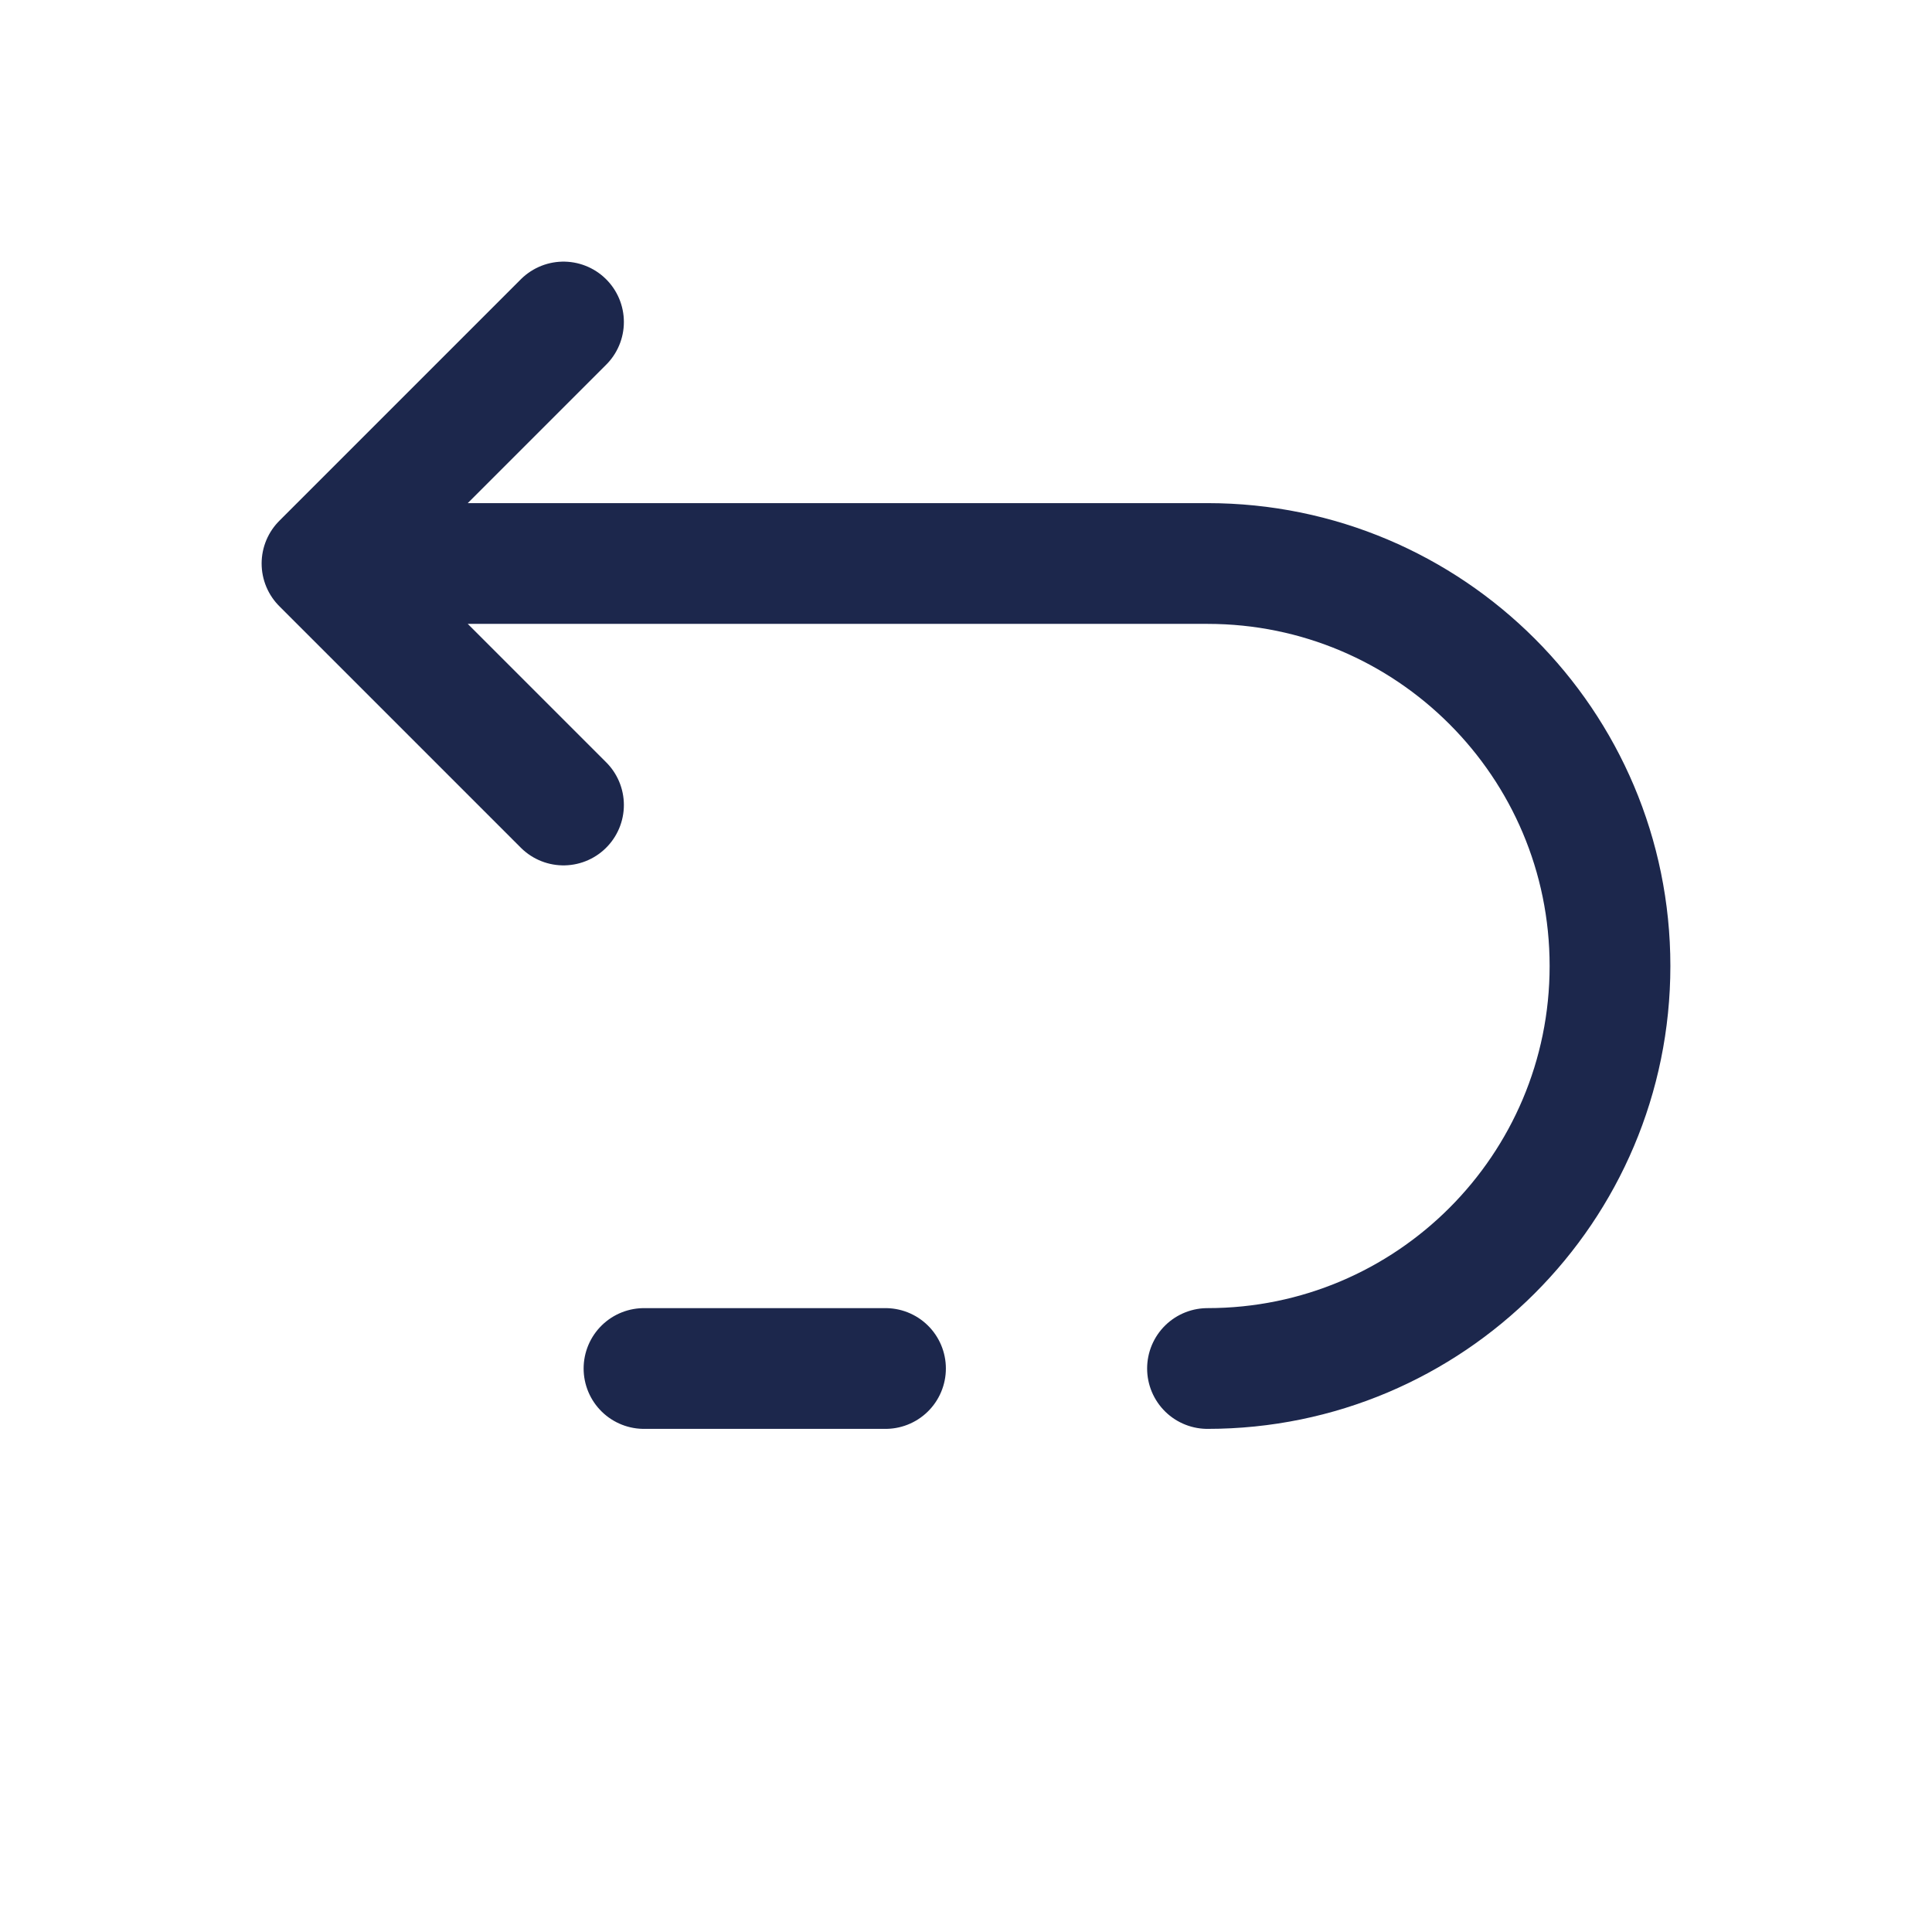
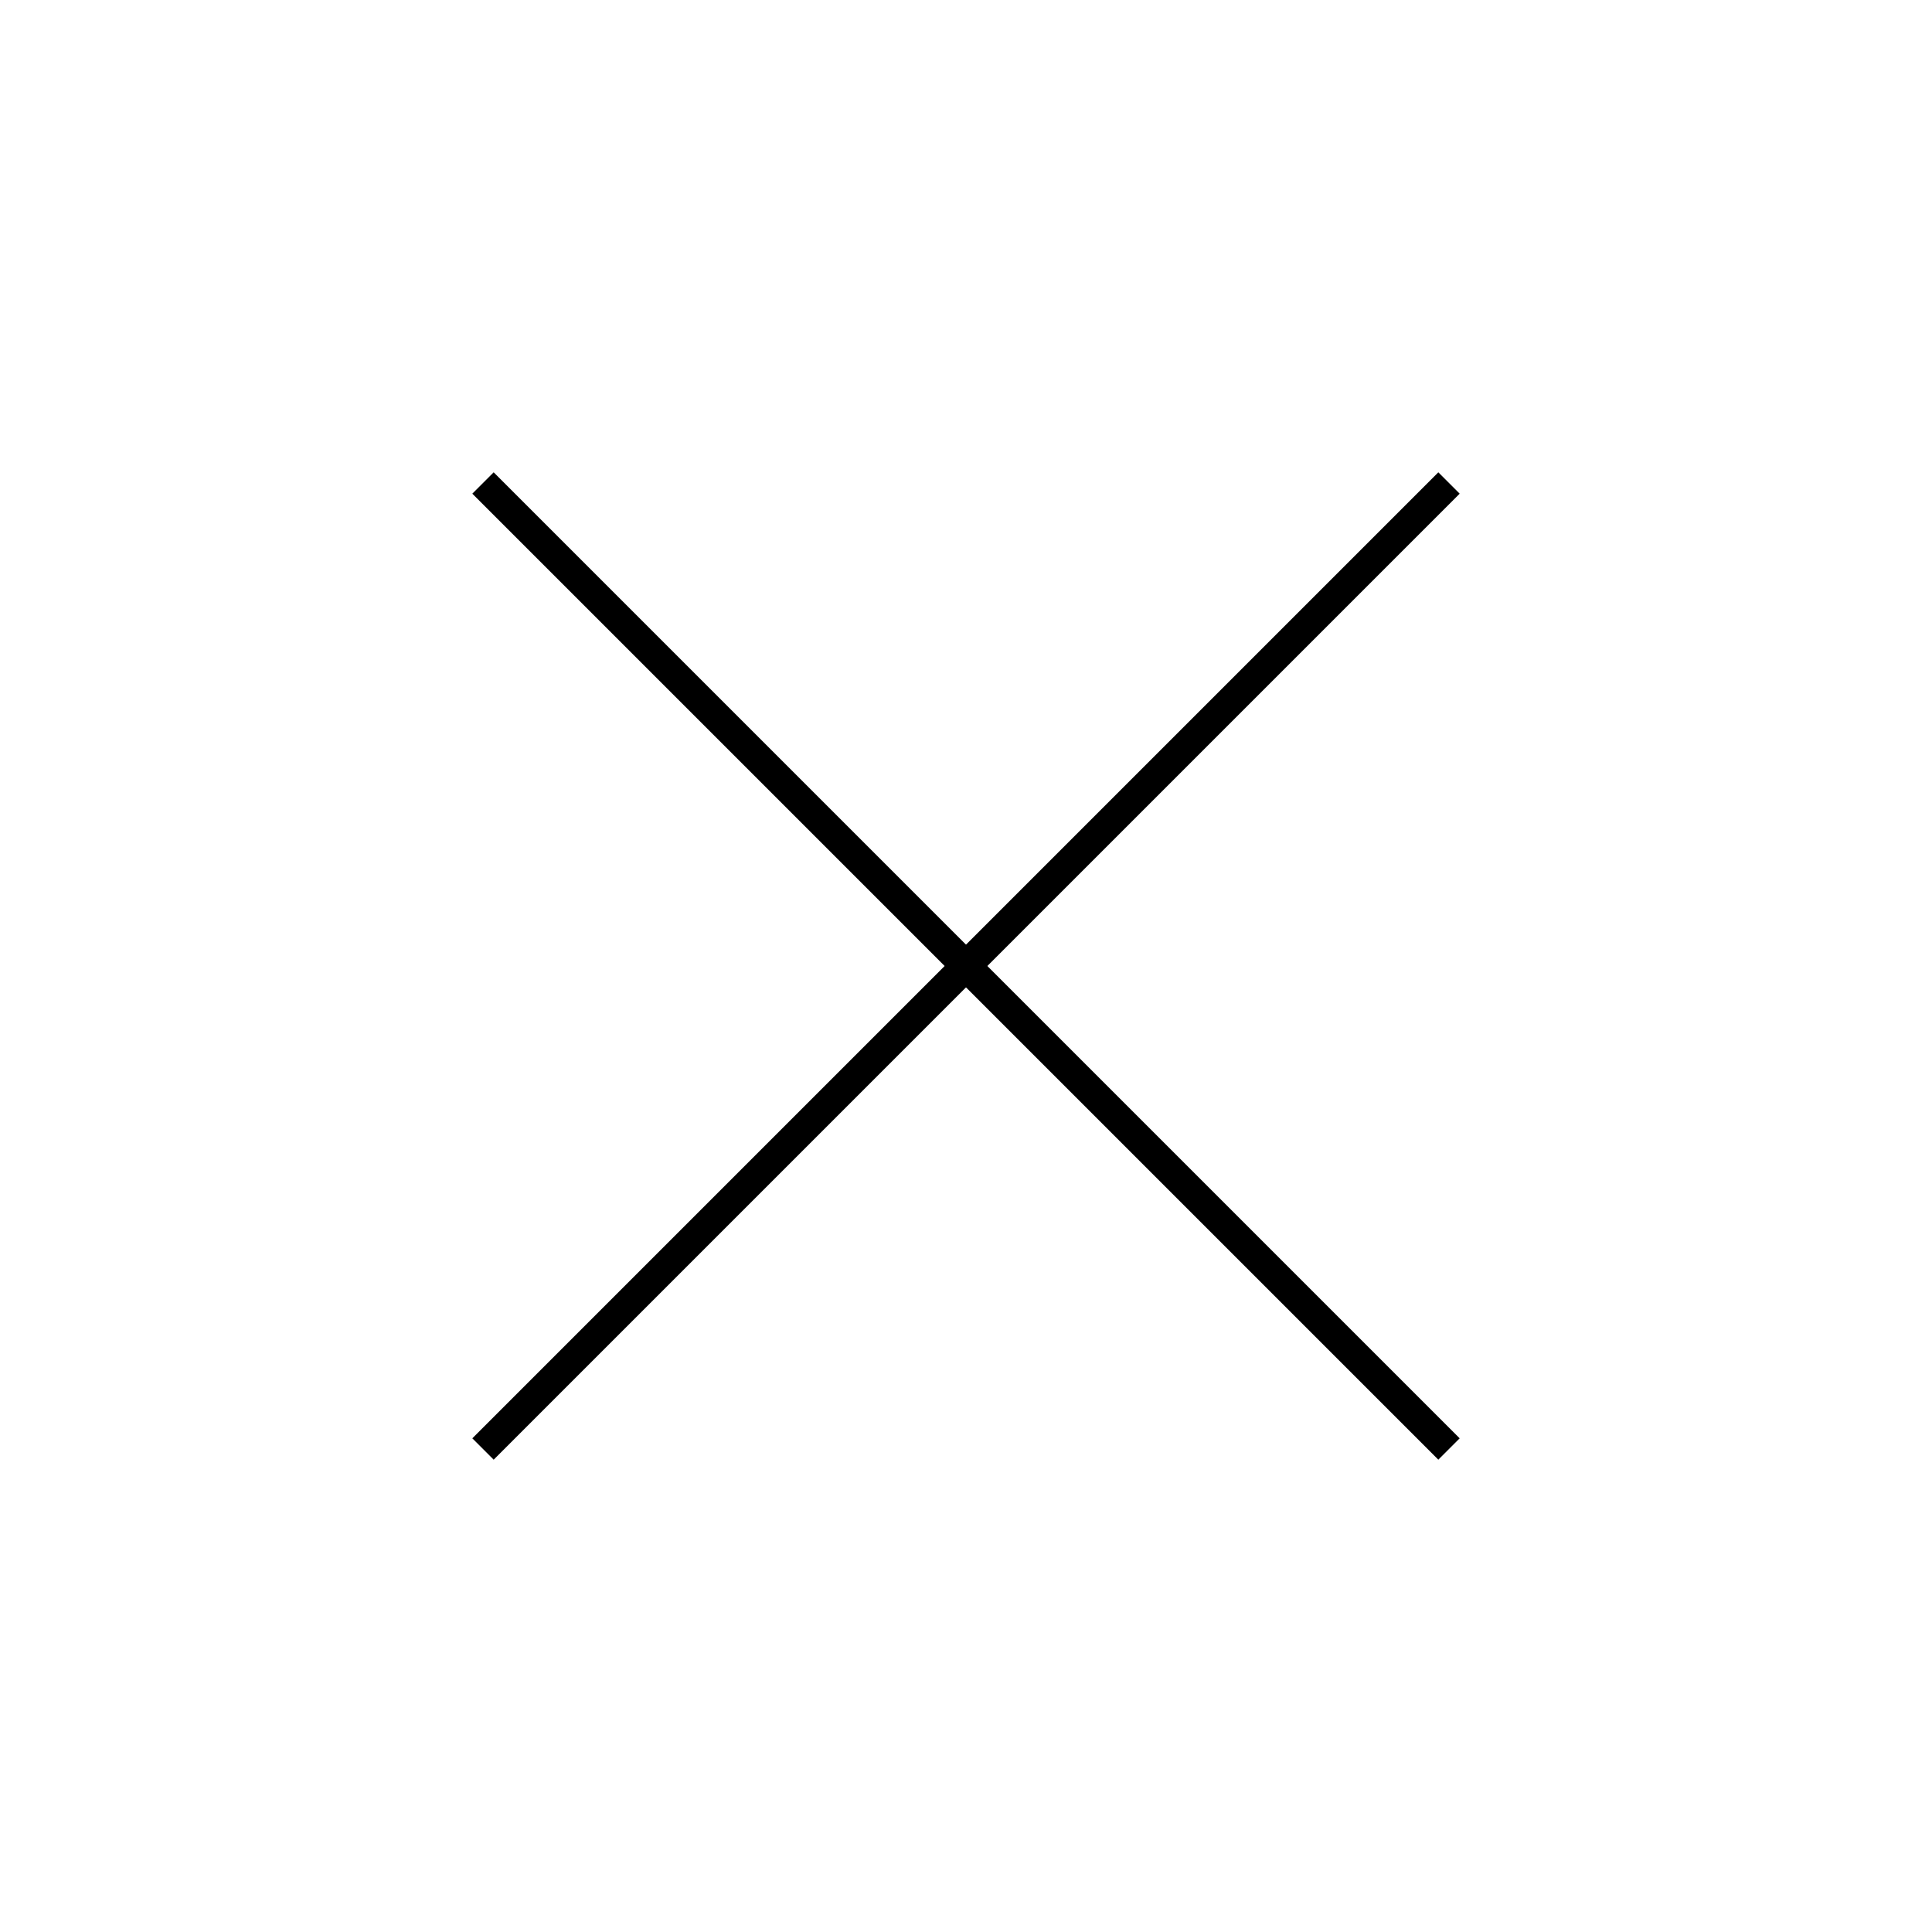
- <svg xmlns="http://www.w3.org/2000/svg" width="800px" height="800px" viewBox="0 0 24 24" fill="none">
-   <path d="M4 7H15C17.761 7 20 9.239 20 12C20 14.761 17.761 17 15 17M4 7L7 4M4 7L7 10M8 17H11" stroke="#1C274C" stroke-width="1.5" stroke-linecap="round" stroke-linejoin="round" />
+ <svg xmlns="http://www.w3.org/2000/svg" width="800px" height="800px" viewBox="0 0 64 64" fill="none" stroke="#000000">
+   <line x1="16" y1="16" x2="48" y2="48" />
+   <line x1="48" y1="16" x2="16" y2="48" />
</svg>
